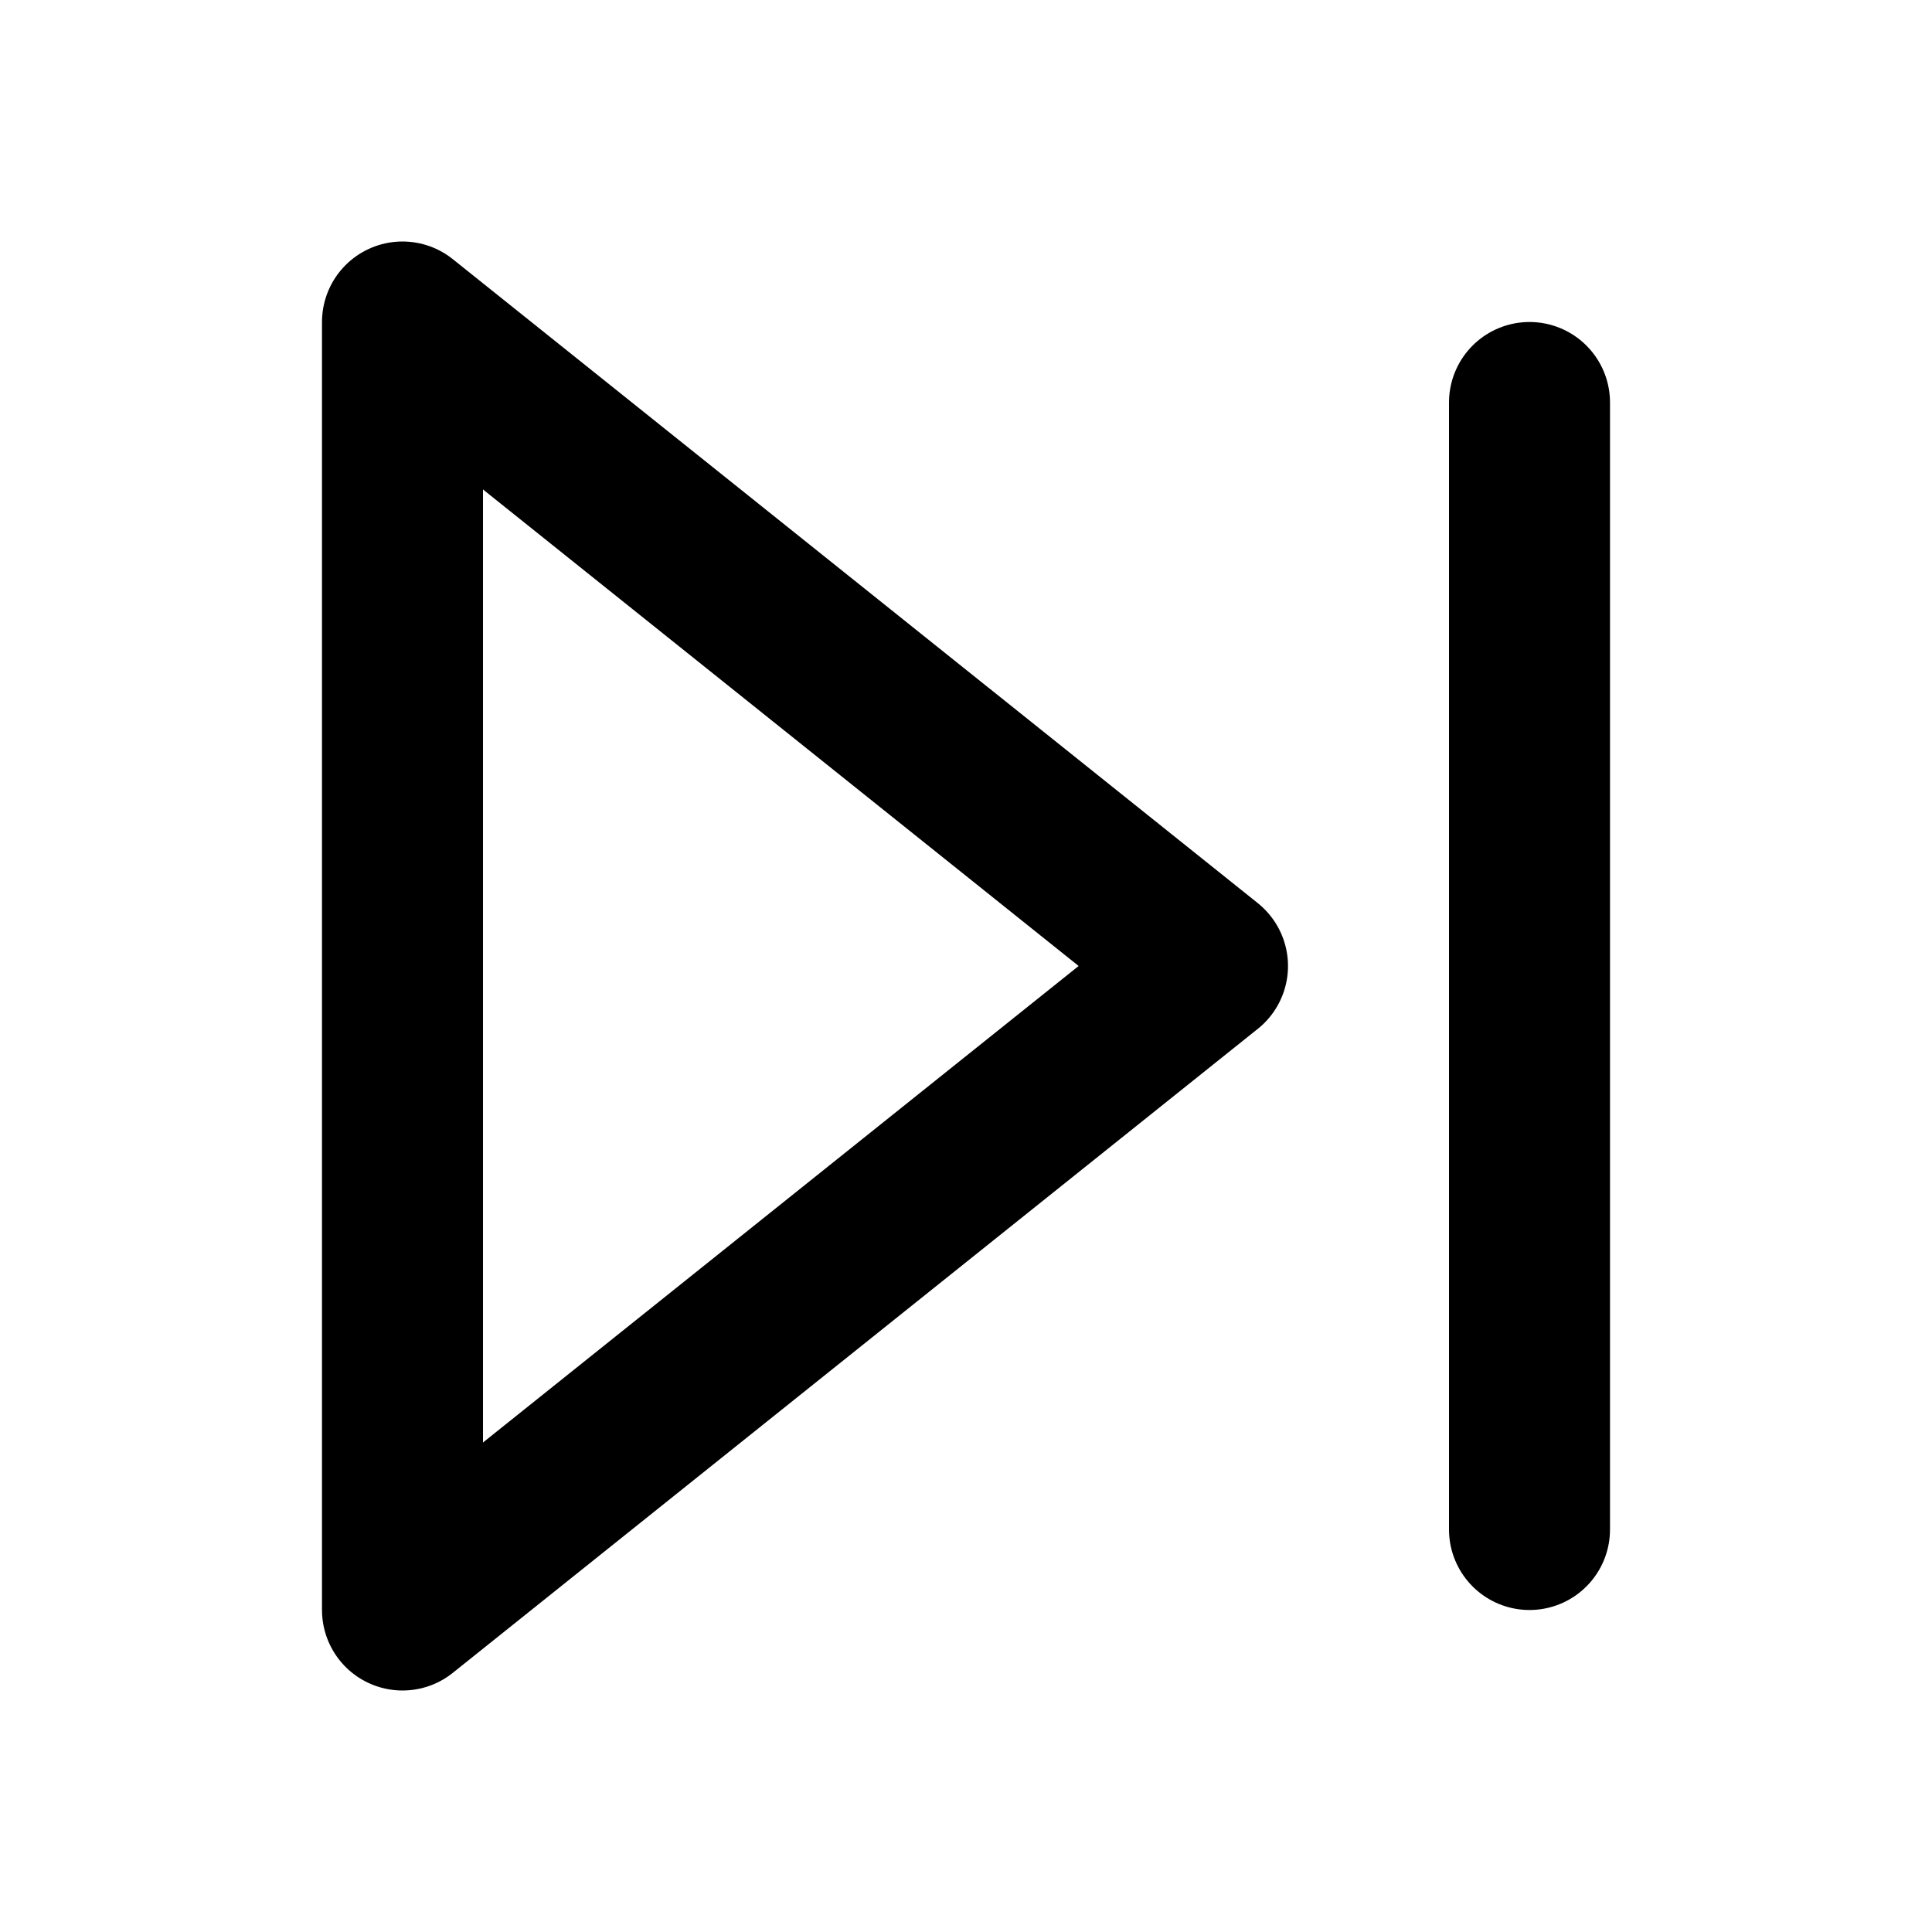
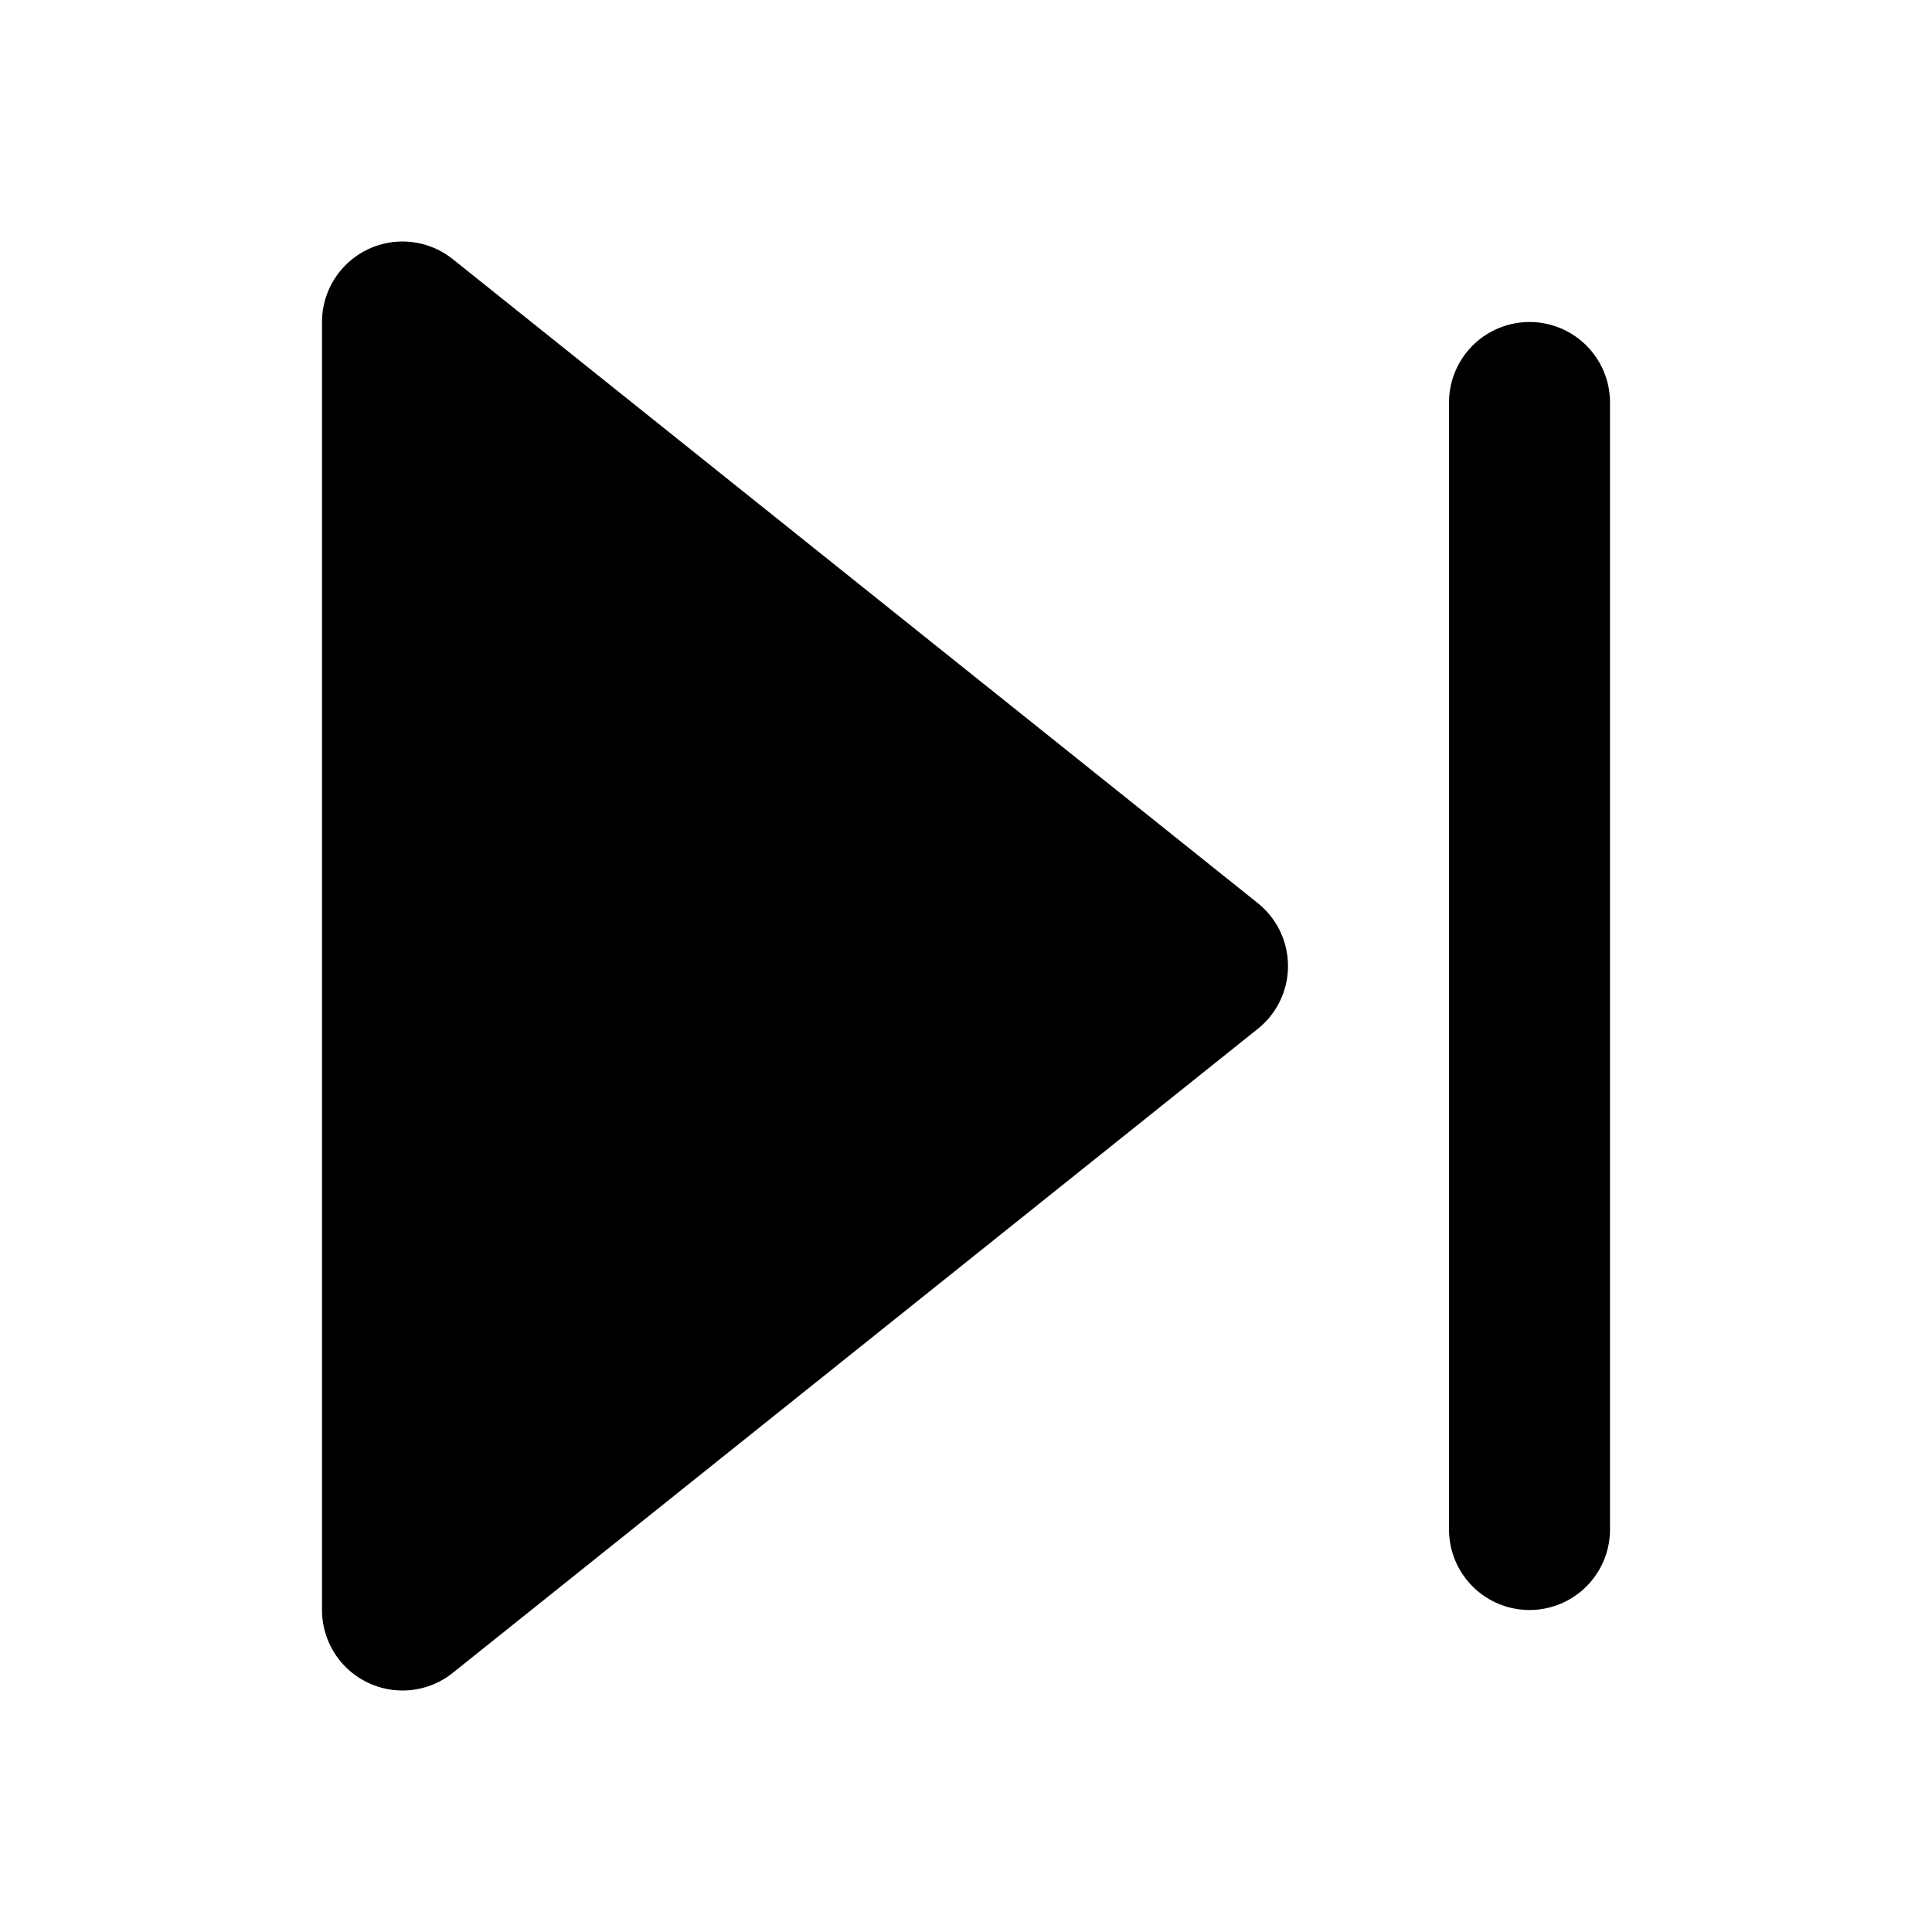
- <svg xmlns="http://www.w3.org/2000/svg" width="24" height="24" viewBox="0 0 24 24" fill="none" stroke="currentColor" stroke-width="2" stroke-linecap="round" stroke-linejoin="round" class="feather feather-skip-forward">
+ <svg xmlns="http://www.w3.org/2000/svg" width="22" height="22" viewBox="0 0 24 24" fill="black" stroke="currentColor" stroke-width="2" stroke-linecap="round" stroke-linejoin="round" class="feather feather-skip-forward">
  <polygon points="5 4 15 12 5 20 5 4" />
  <line x1="19" y1="5" x2="19" y2="19" />
</svg>
